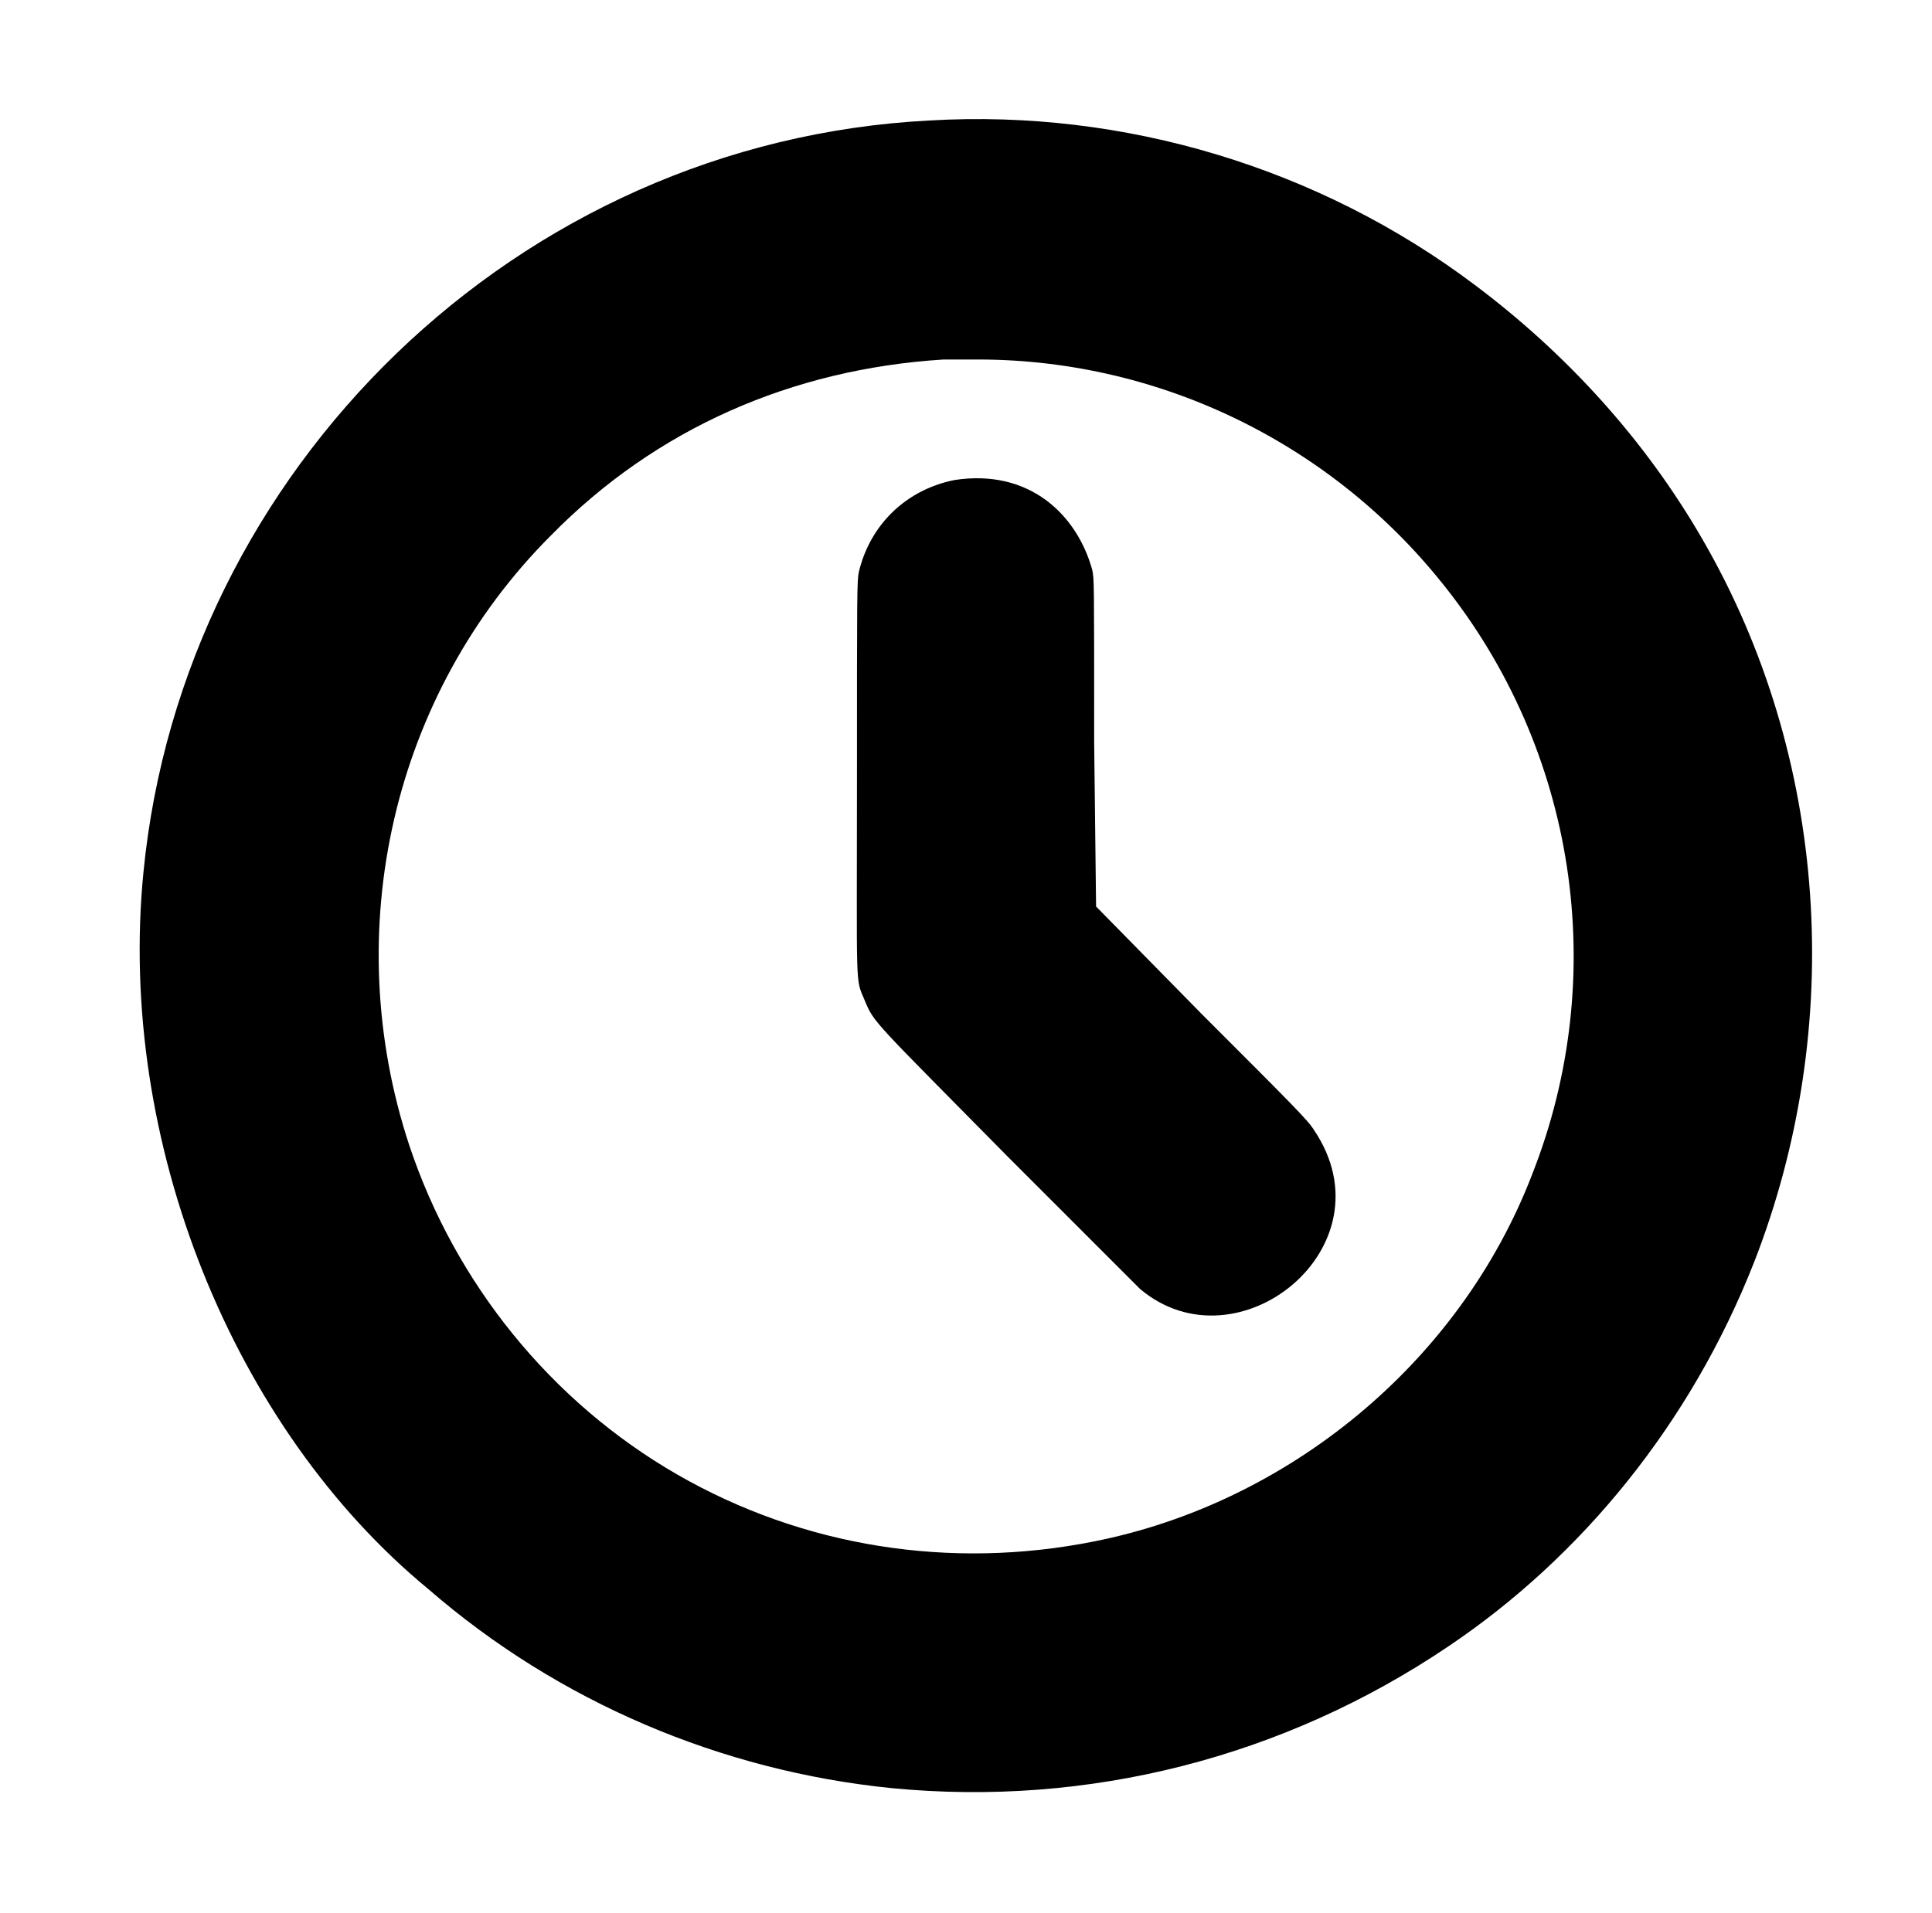
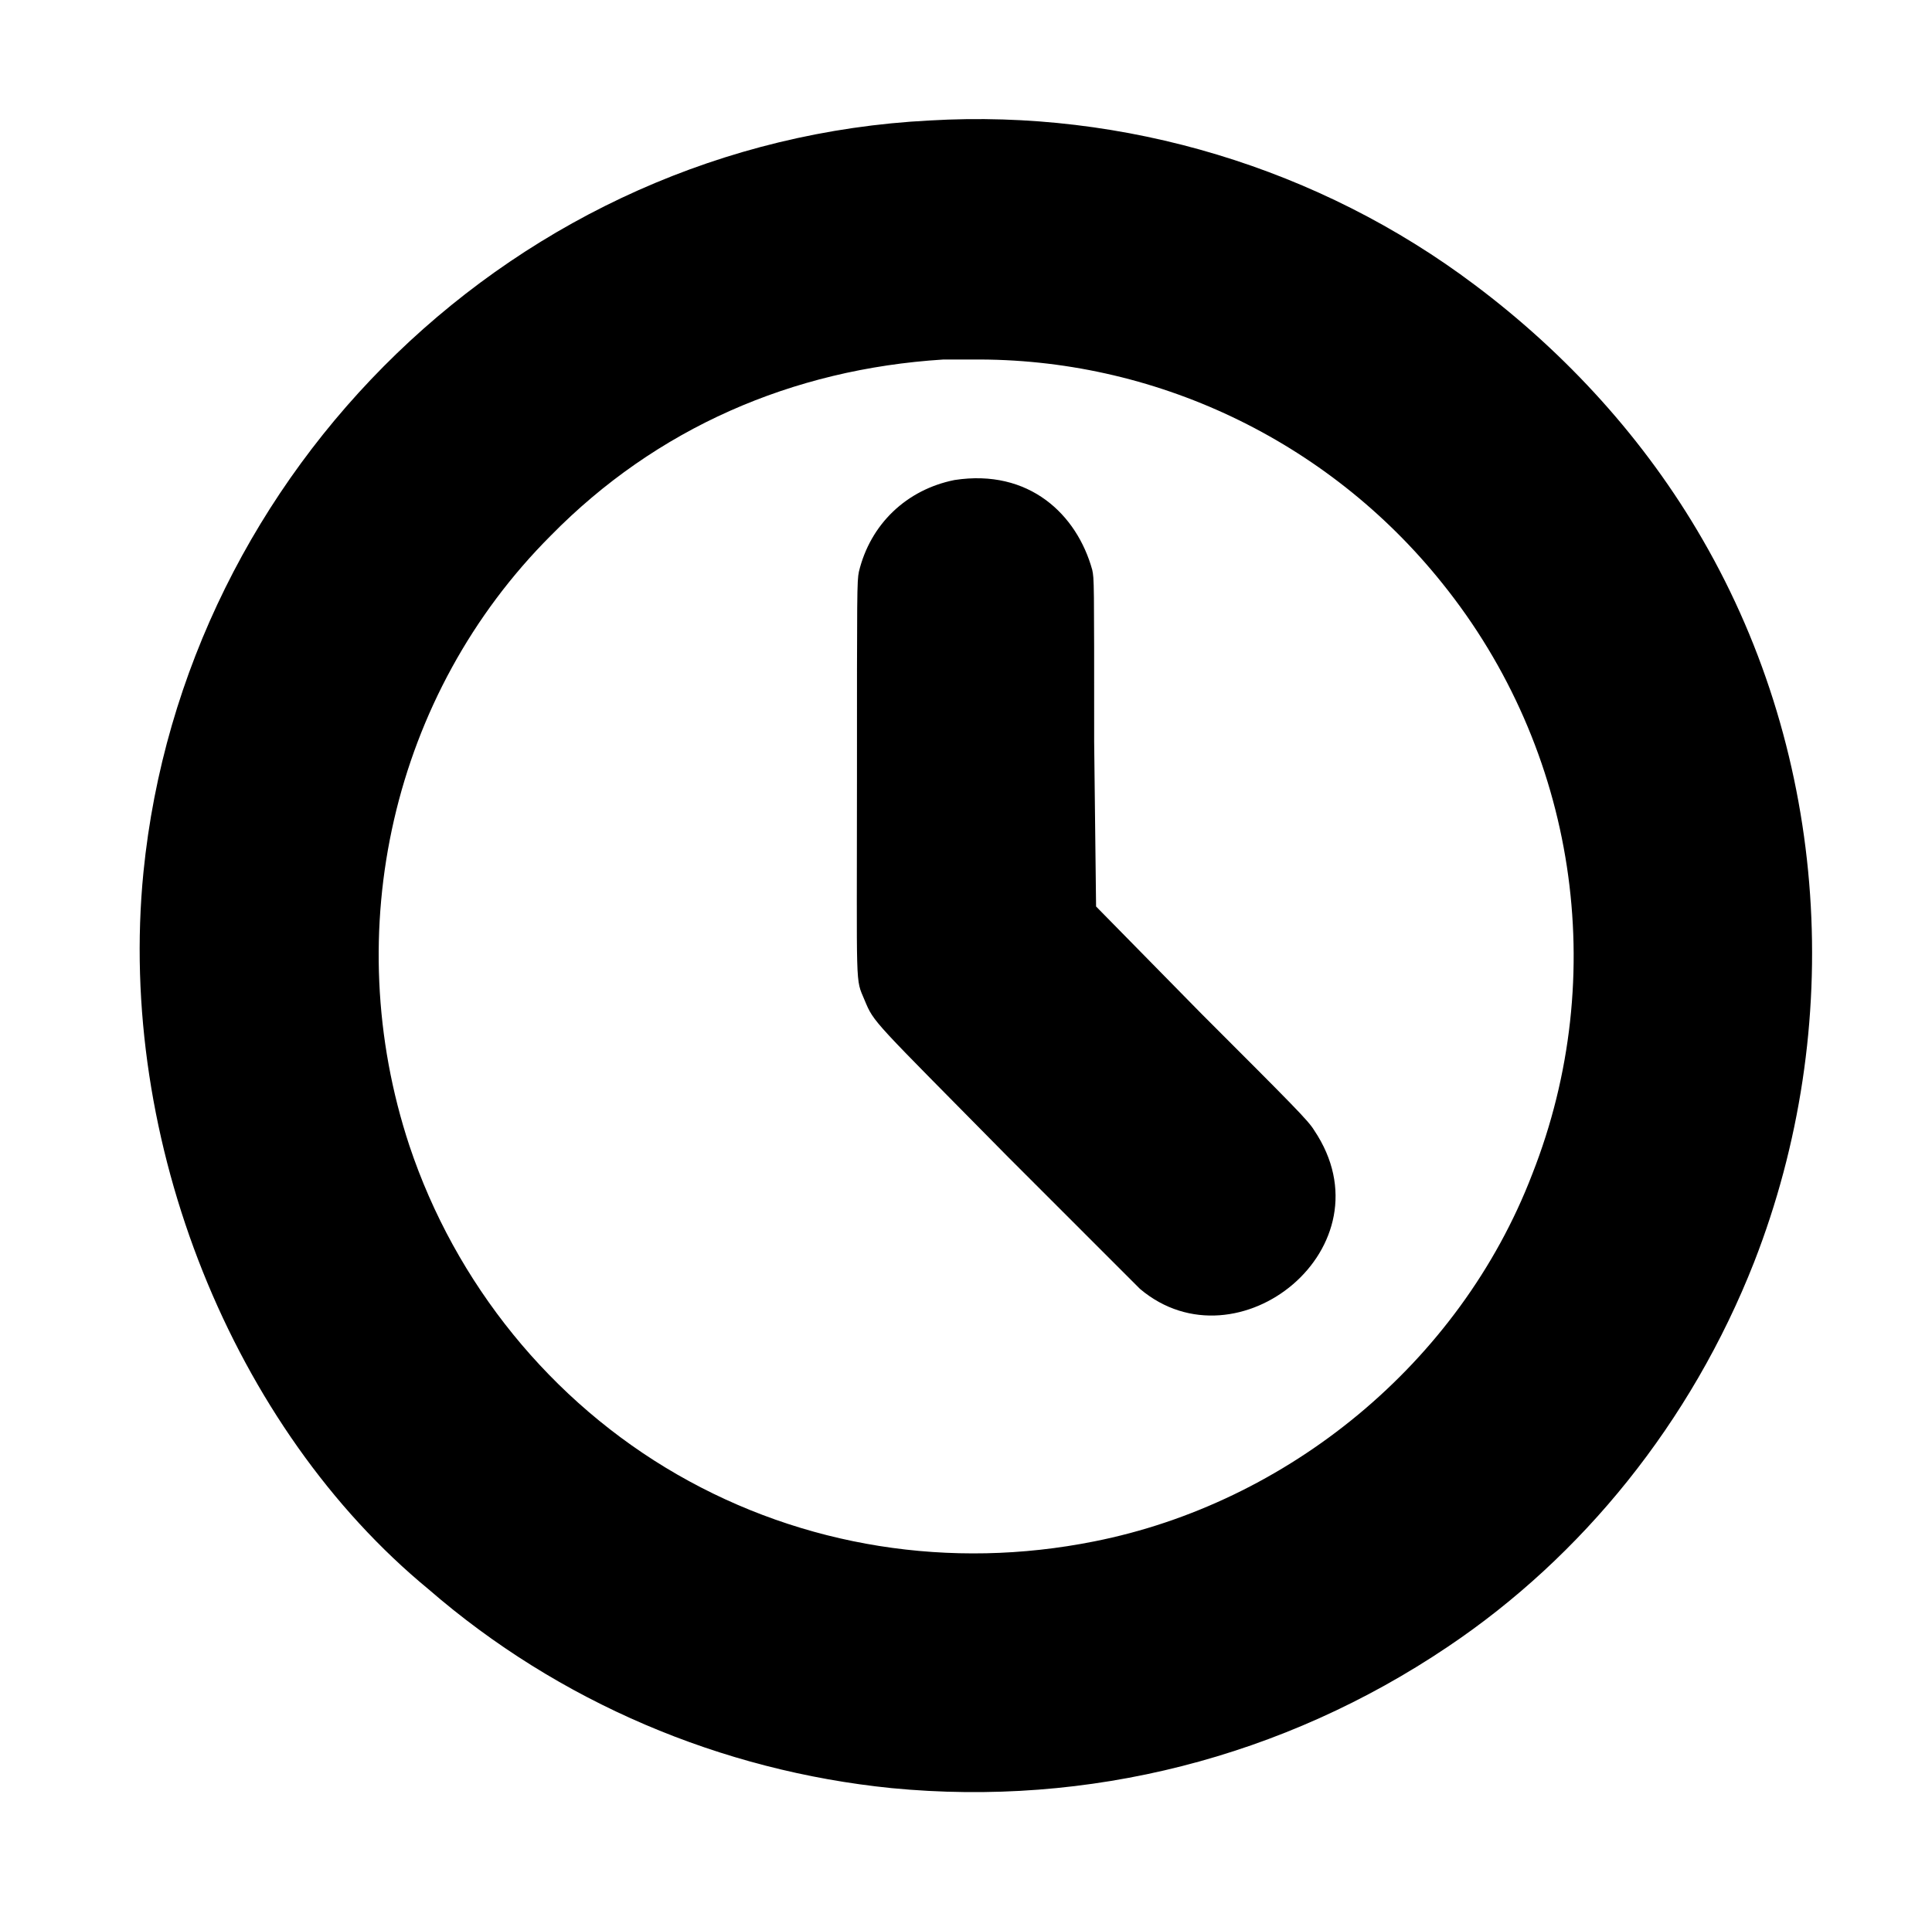
<svg xmlns="http://www.w3.org/2000/svg" version="1.1" viewBox="-10 0 1010 1000">
  <g transform="matrix(1 0 0 -1 0 800)">
-     <path fill="currentColor" d="M476 737c102 6 204 -25 285 -86c48 -36 89 -81 119 -133c66 -114 75 -255 27 -378c-33 -84 -90 -154 -160 -201c-86 -58 -188 -84 -291 -74c-89 9 -174 45 -242 104c-102 84 -163 234 -149 375c20.549 210.056 195.029 381.925 411 393zM483 612 c-79 -5 -150 -36 -205 -92c-83 -83 -111 -207 -74 -319c24 -72 74 -134 140 -172s143 -50 218 -35c101 20 191 93 229 192c41 104 23 222 -47 309c-60 75 -151 118 -246 117h-15zM489 549c39 6 64 -18 72 -47c1 -5 1 -4 1 -90l1 -86l55 -56c48 -48 56 -56 59 -61 c41 -61 -40 -126 -91 -83l-69 69c-71 72 -70 70 -75 82s-4 3 -4 117c0 97 0 102 1 107c6 25 25 43 50 48z" />
+     <path fill="currentColor" d="M476 737c102 6 204 -25 285 -86c48 -36 89 -81 119 -133c66 -114 75 -255 27 -378c-33 -84 -90 -154 -160 -201c-86 -58 -188 -84 -291 -74c-89 9 -174 45 -242 104c-102 84 -163 234 -149 375c21 210 195 382 411 393zM483 612c-79 -5 -150 -36 -205 -92 c-83 -83 -111 -207 -74 -319c24 -72 74 -134 140 -172s143 -50 218 -35c101 20 191 93 229 192c41 104 23 222 -47 309c-60 75 -151 118 -246 117h-15zM489 549c39 6 64 -18 72 -47c1 -5 1 -4 1 -90l1 -86l55 -56c48 -48 56 -56 59 -61c41 -61 -40 -126 -91 -83l-69 69 c-71 72 -70 70 -75 82s-4 3 -4 117c0 97 0 102 1 107c6 25 25 43 50 48z" />
  </g>
</svg>
